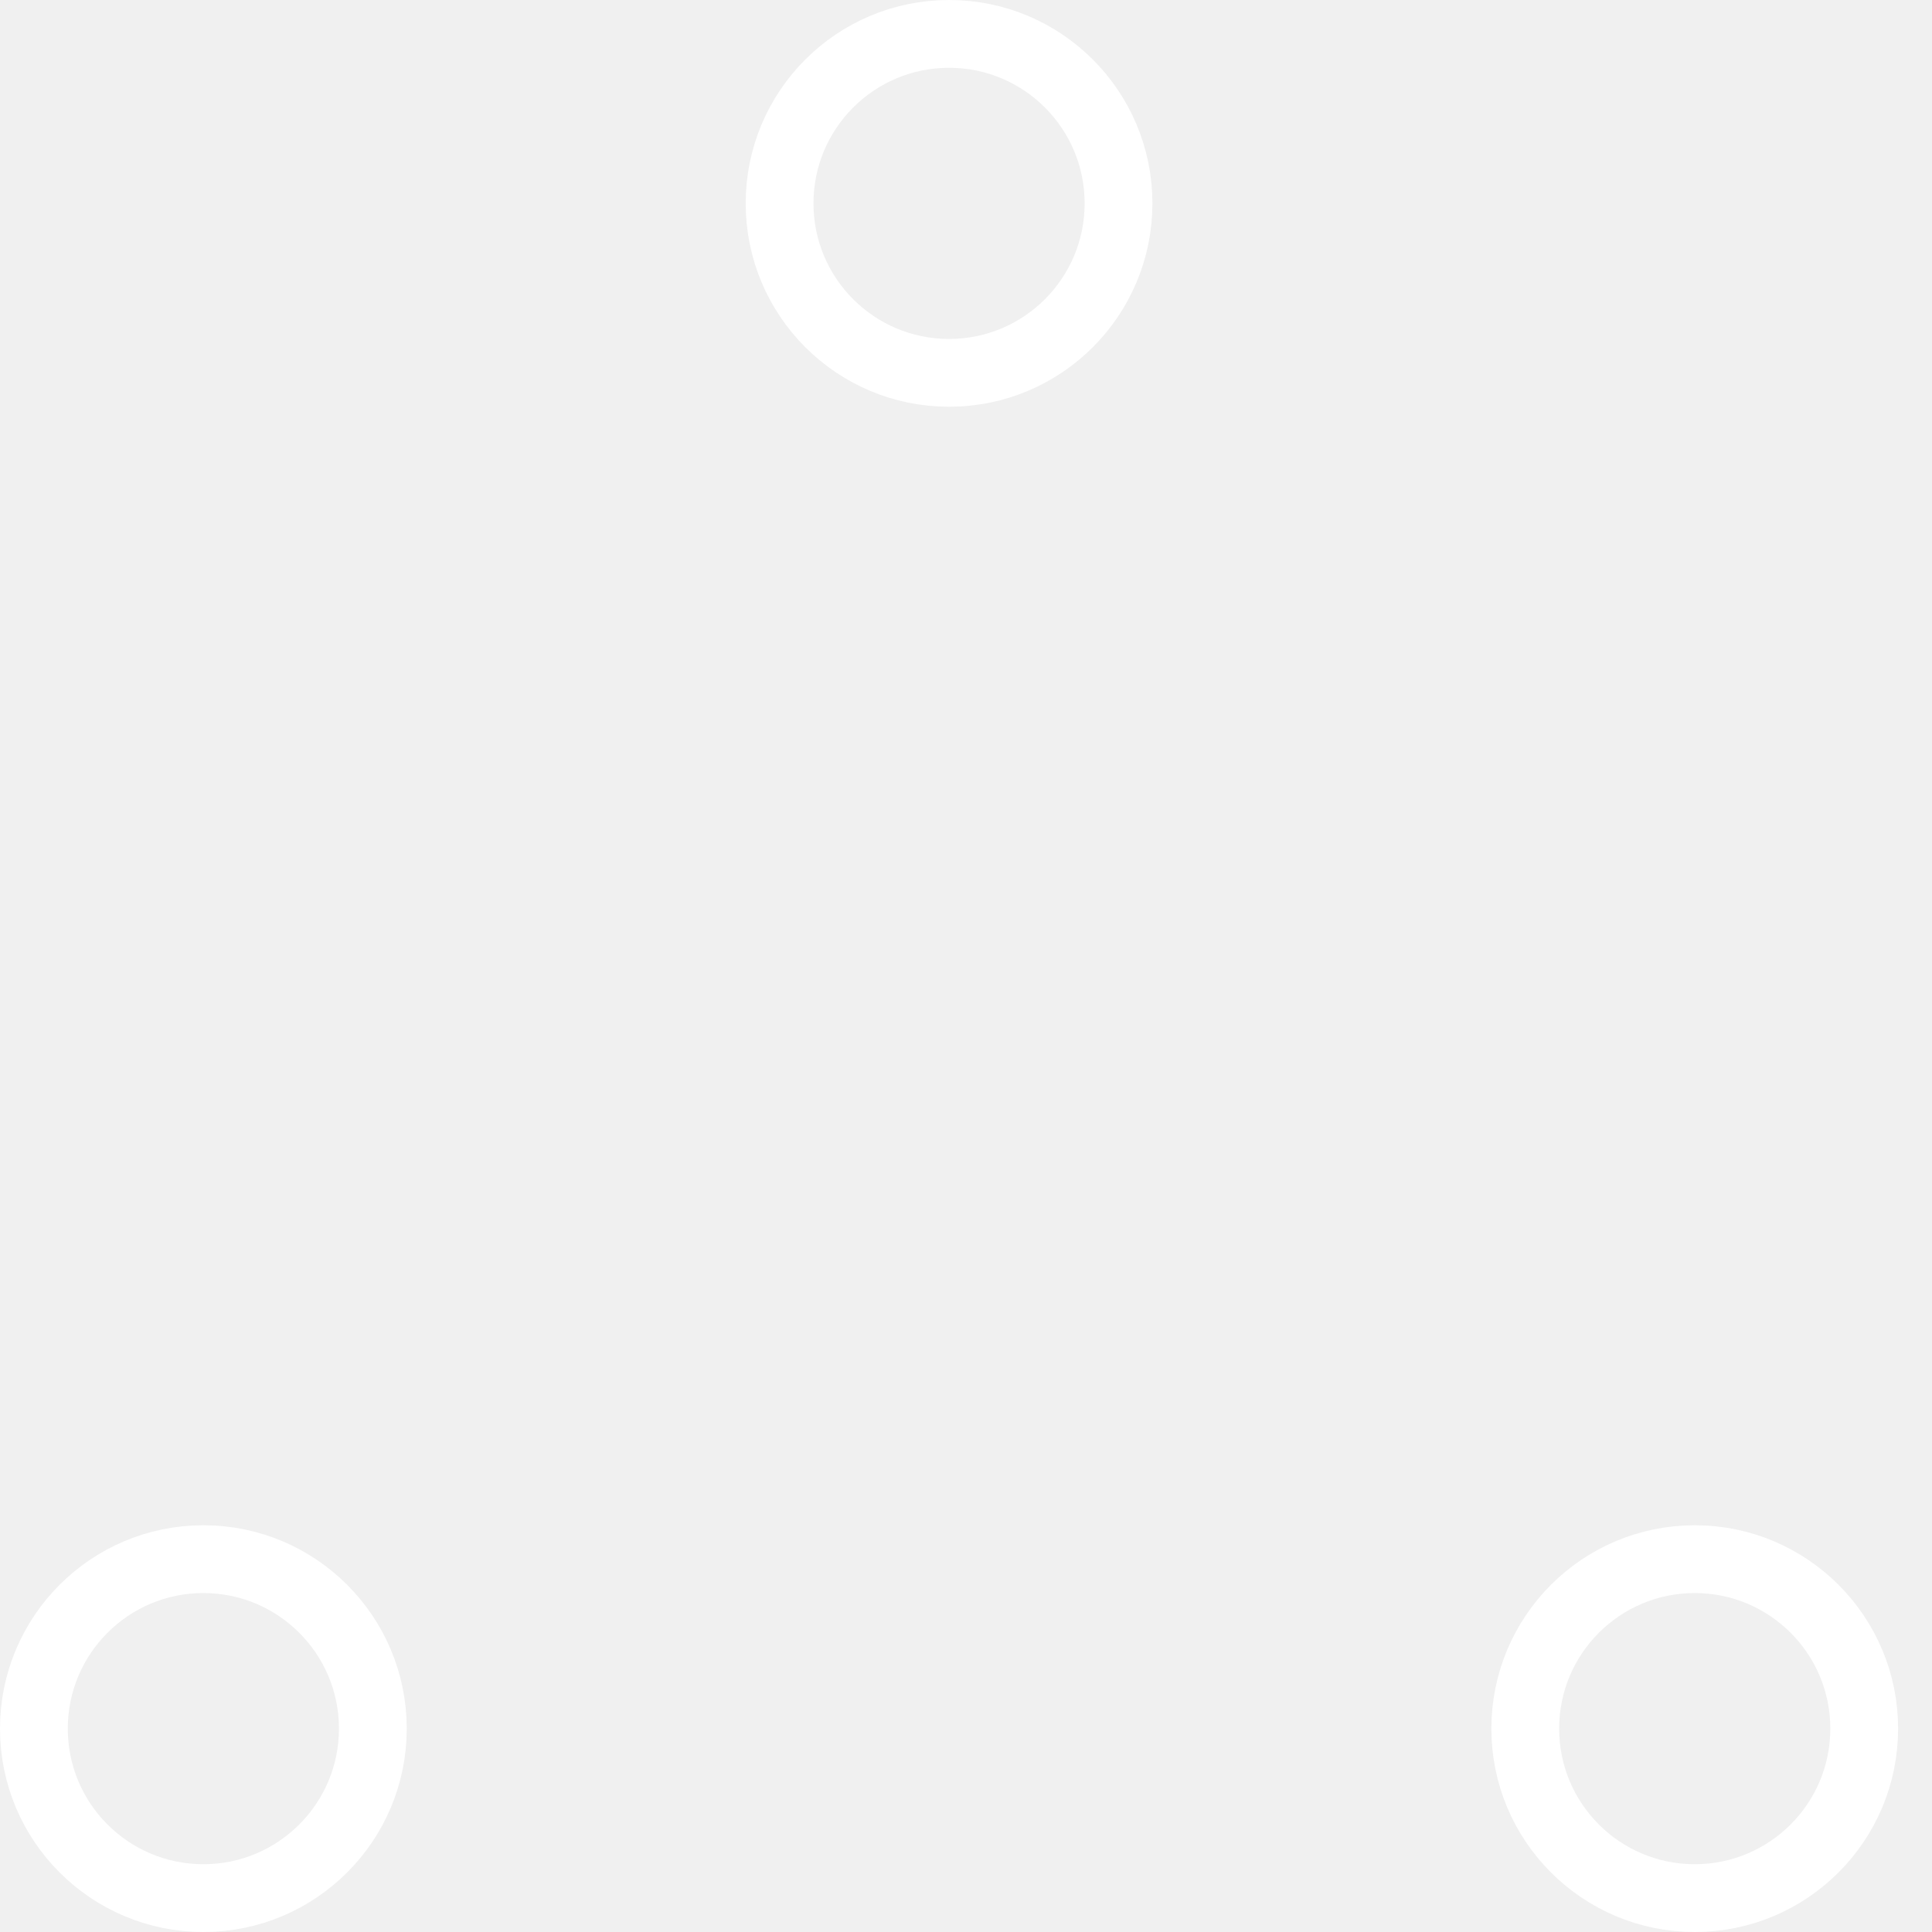
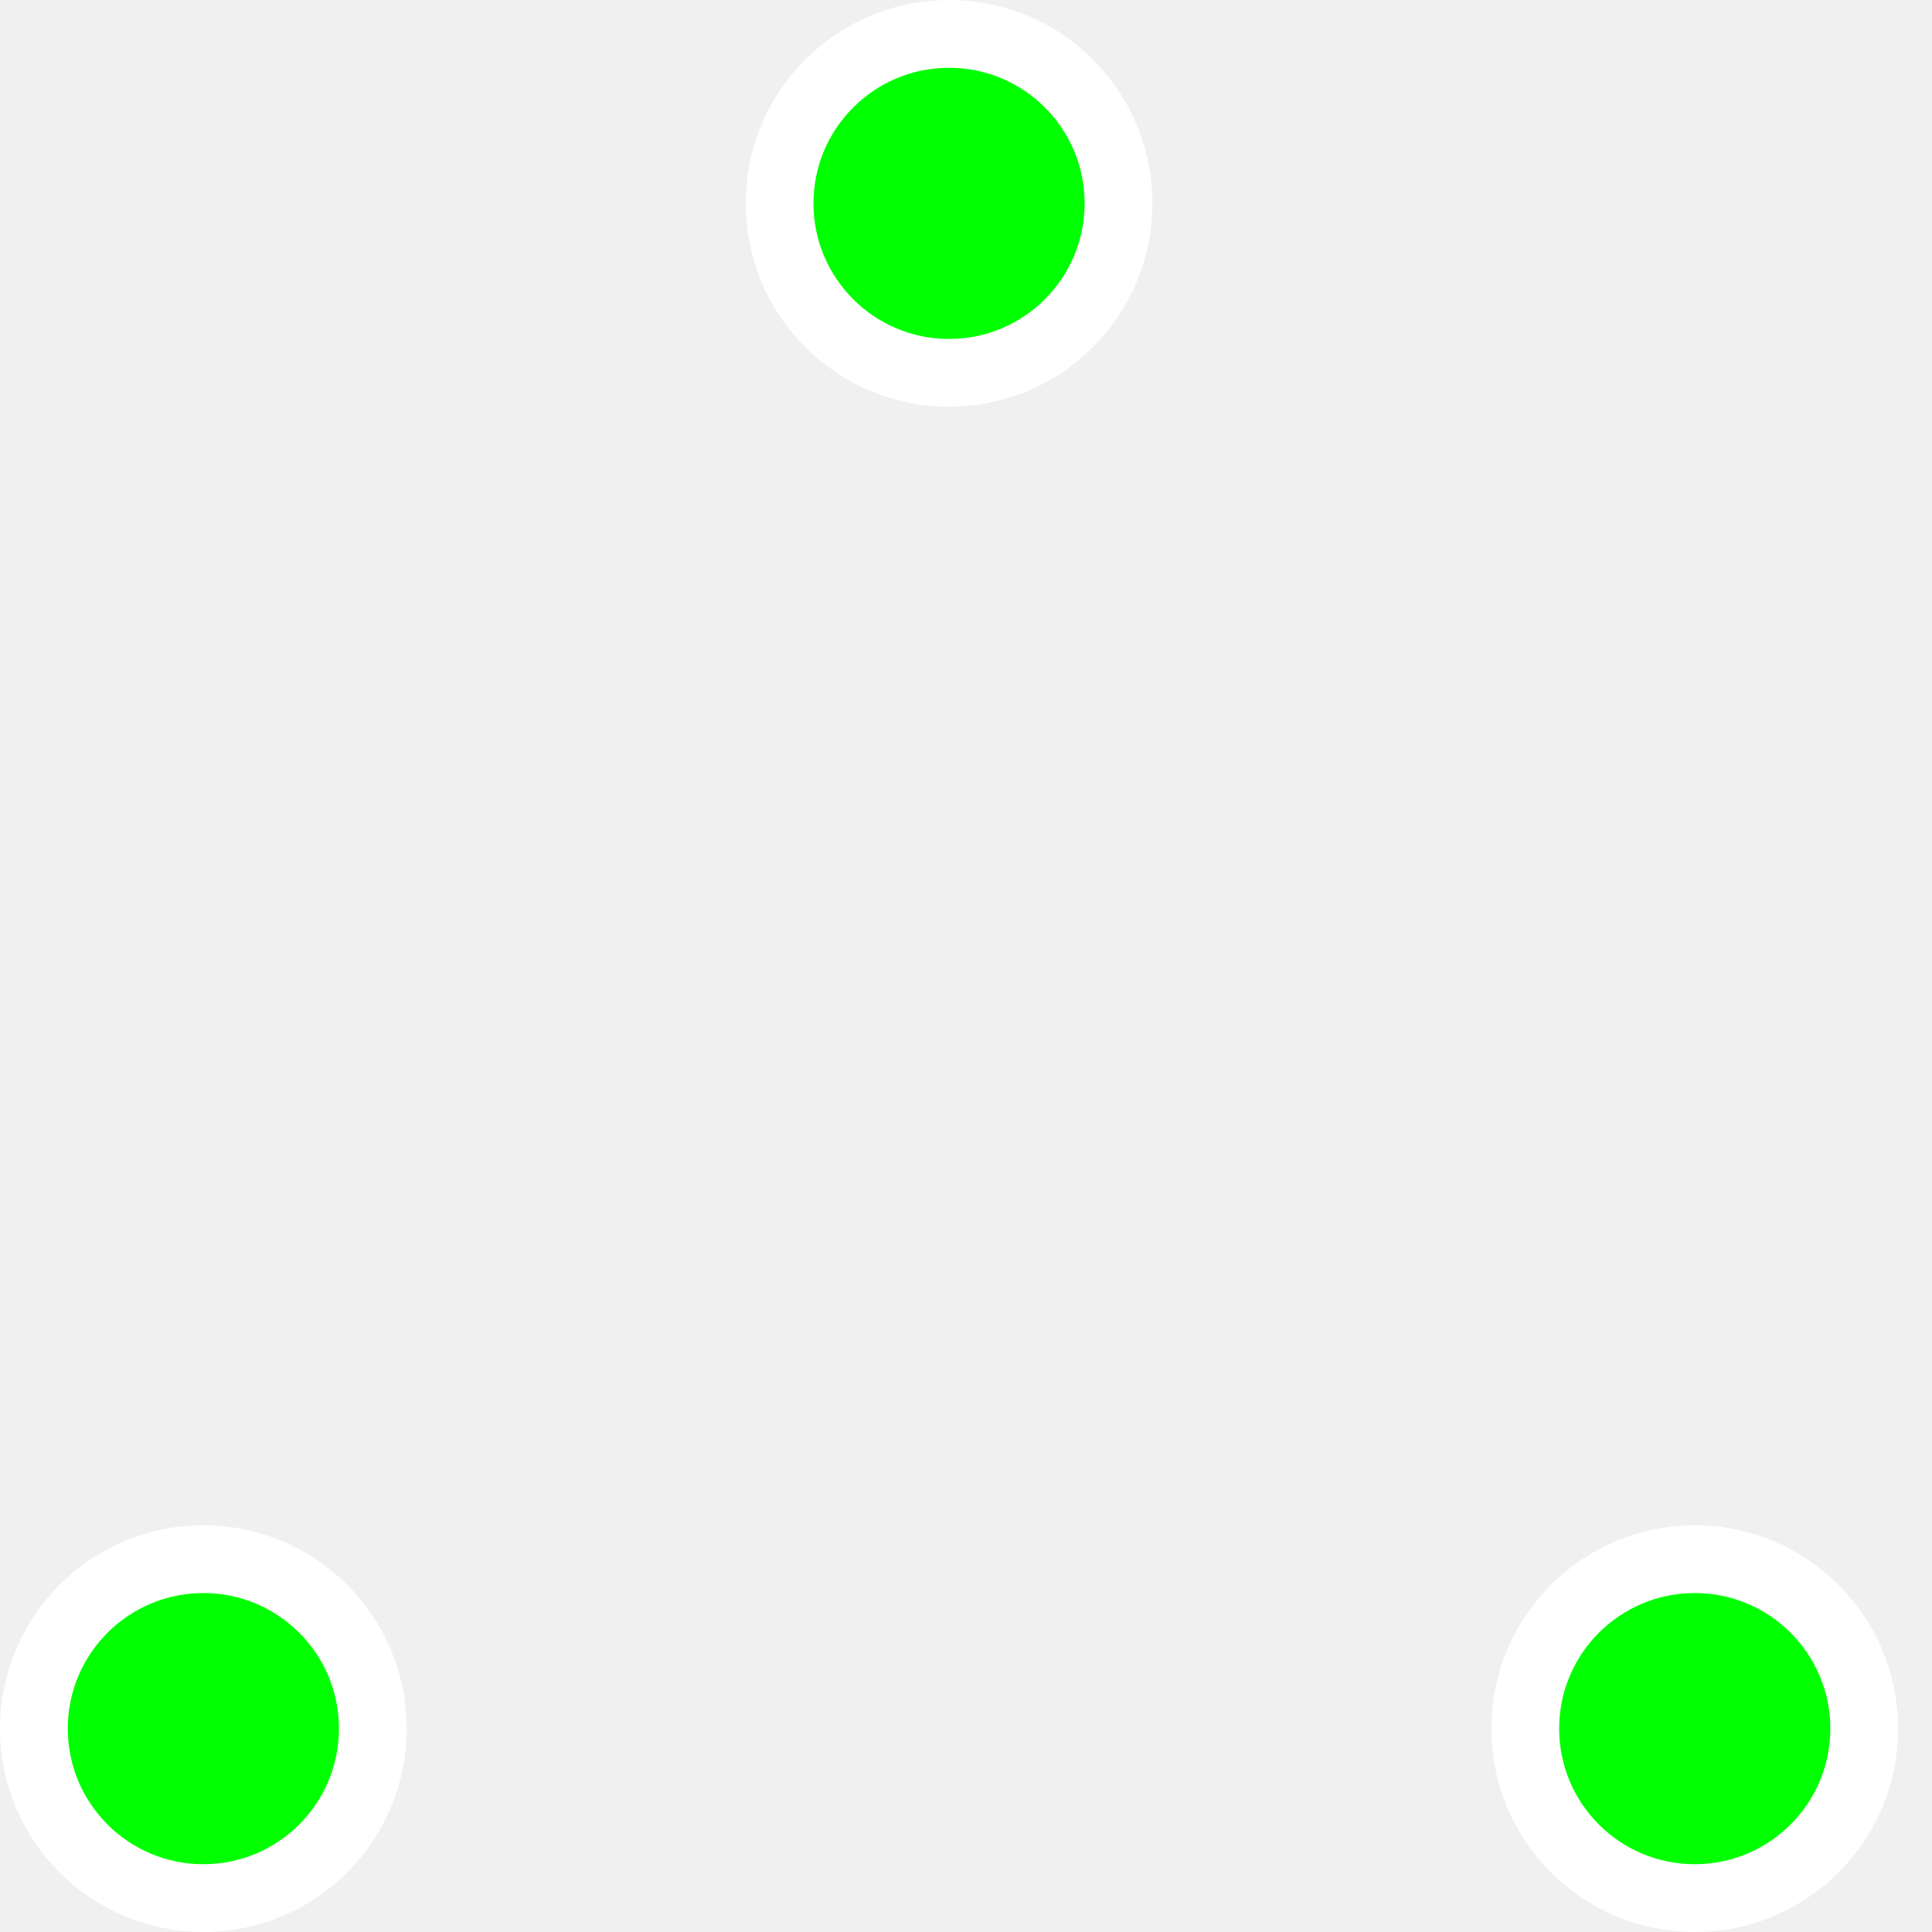
<svg xmlns="http://www.w3.org/2000/svg" width="57" height="57" viewBox="0 0 57 57" stroke="#fff">
-   <g fill="none" fill-rule="evenodd">
+   <g fill="#00ff00" fill-rule="evenodd">
    <g transform="translate(1 1)" stroke-width="2">
      <circle cx="5" cy="50" r="5">
        <animate attributeName="cy" begin="0s" dur="2.2s" values="50;5;50;50" calcMode="linear" repeatCount="indefinite" />
        <animate attributeName="cx" begin="0s" dur="2.2s" values="5;27;49;5" calcMode="linear" repeatCount="indefinite" />
      </circle>
      <circle cx="27" cy="5" r="5">
        <animate attributeName="cy" begin="0s" dur="2.2s" from="5" to="5" values="5;50;50;5" calcMode="linear" repeatCount="indefinite" />
        <animate attributeName="cx" begin="0s" dur="2.2s" from="27" to="27" values="27;49;5;27" calcMode="linear" repeatCount="indefinite" />
      </circle>
      <circle cx="49" cy="50" r="5">
        <animate attributeName="cy" begin="0s" dur="2.2s" values="50;50;5;50" calcMode="linear" repeatCount="indefinite" />
        <animate attributeName="cx" from="49" to="49" begin="0s" dur="2.2s" values="49;5;27;49" calcMode="linear" repeatCount="indefinite" />
      </circle>
    </g>
  </g>
</svg>
